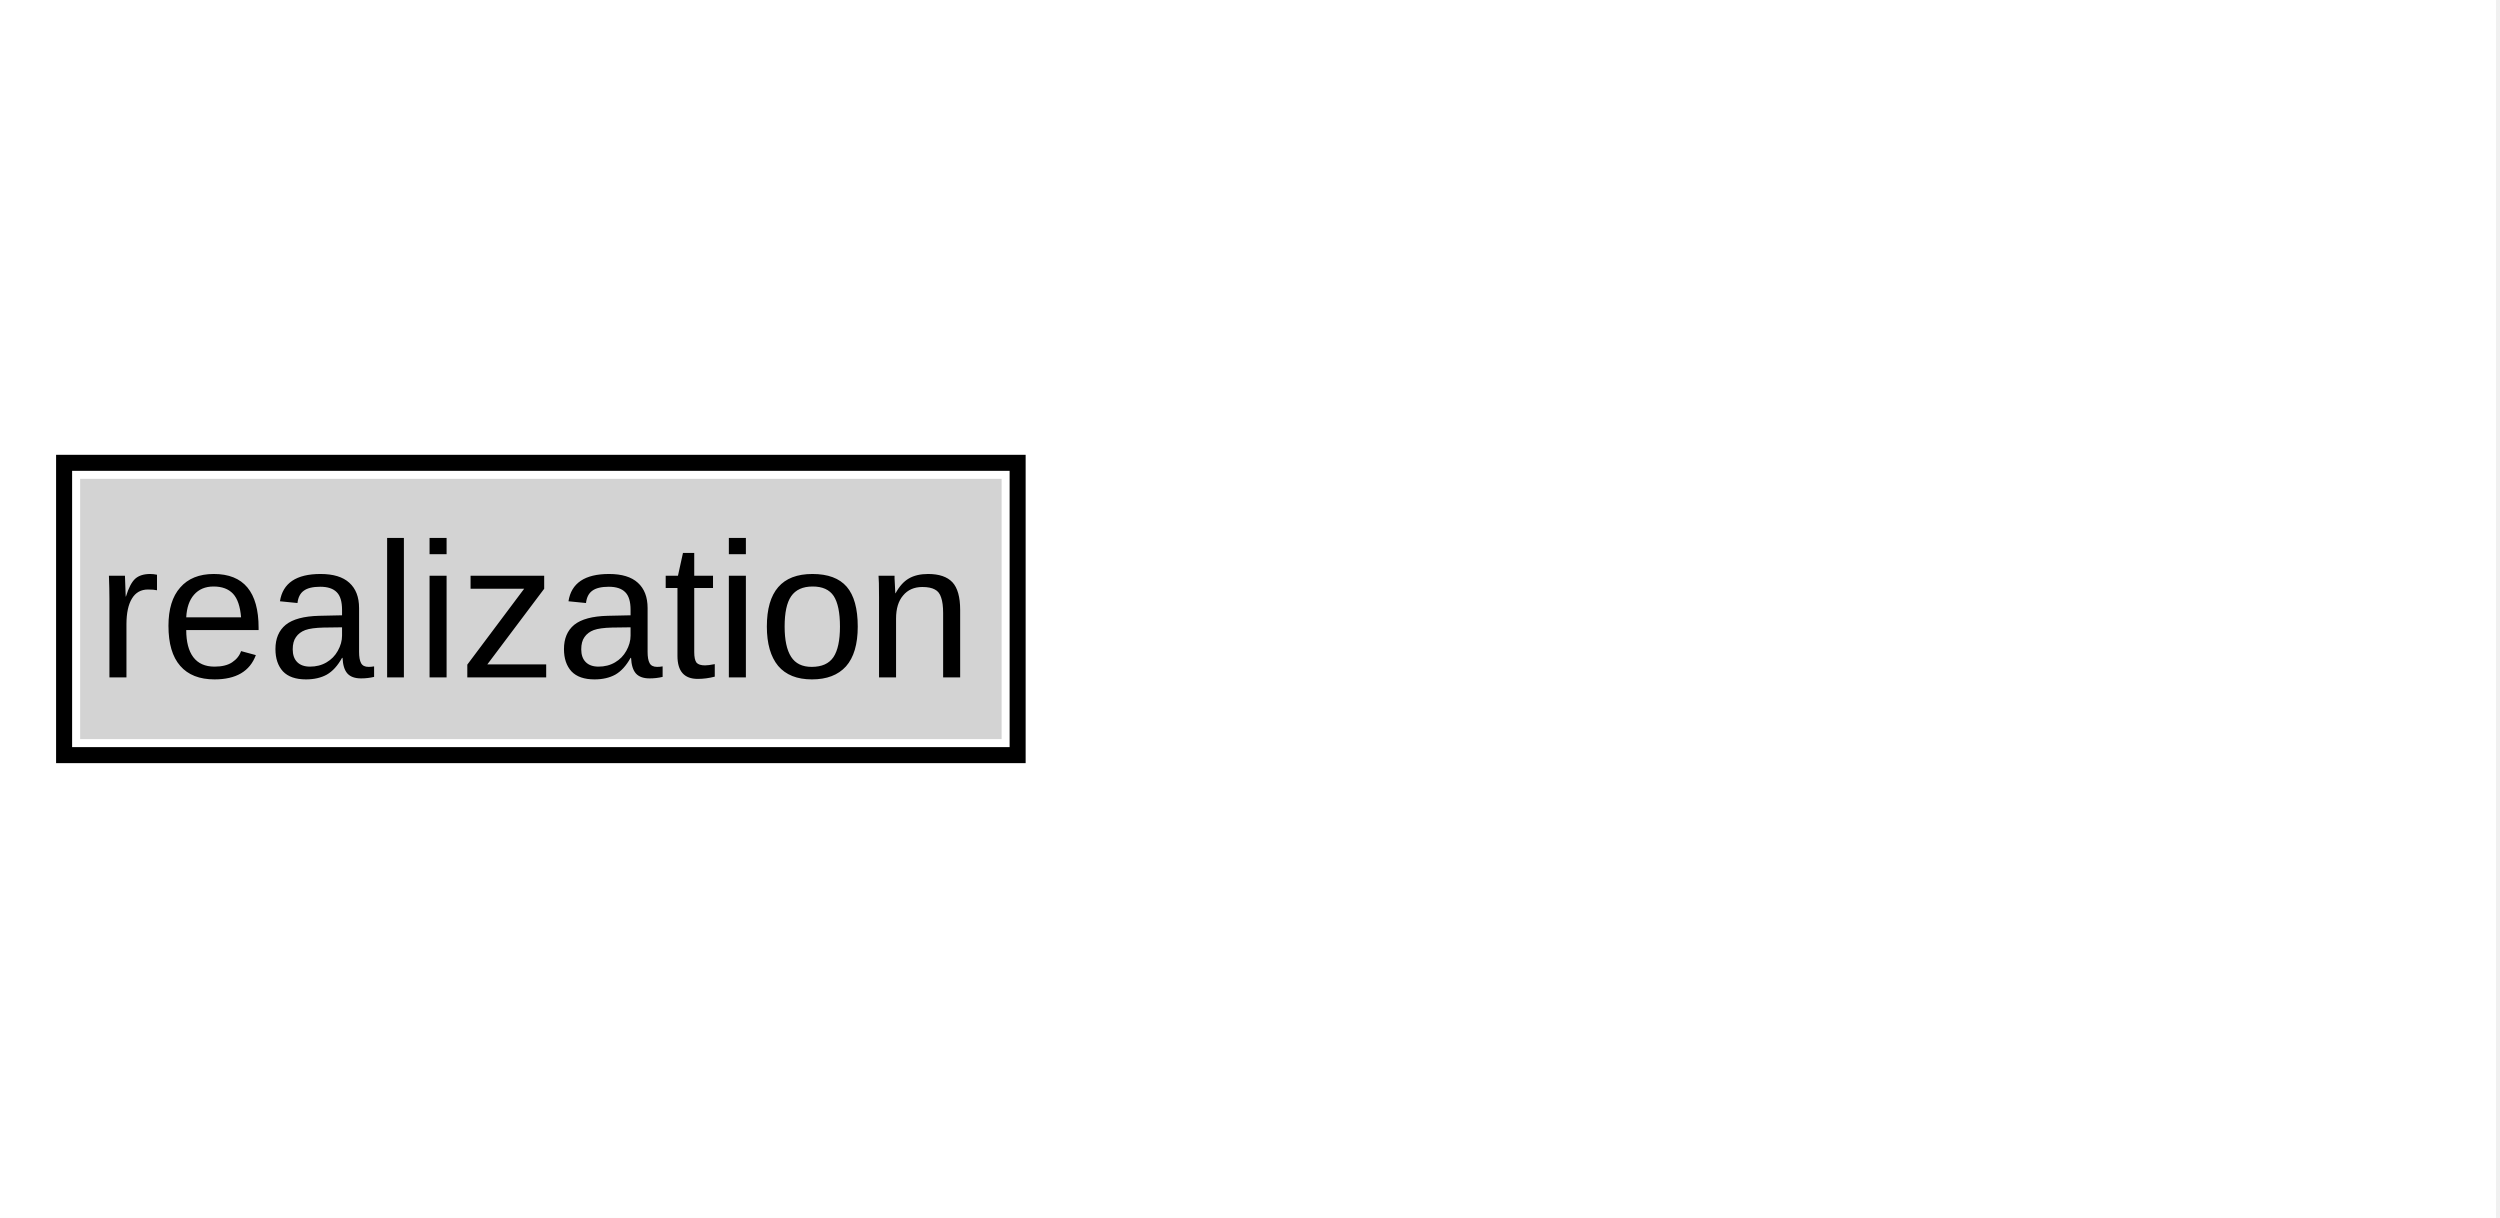
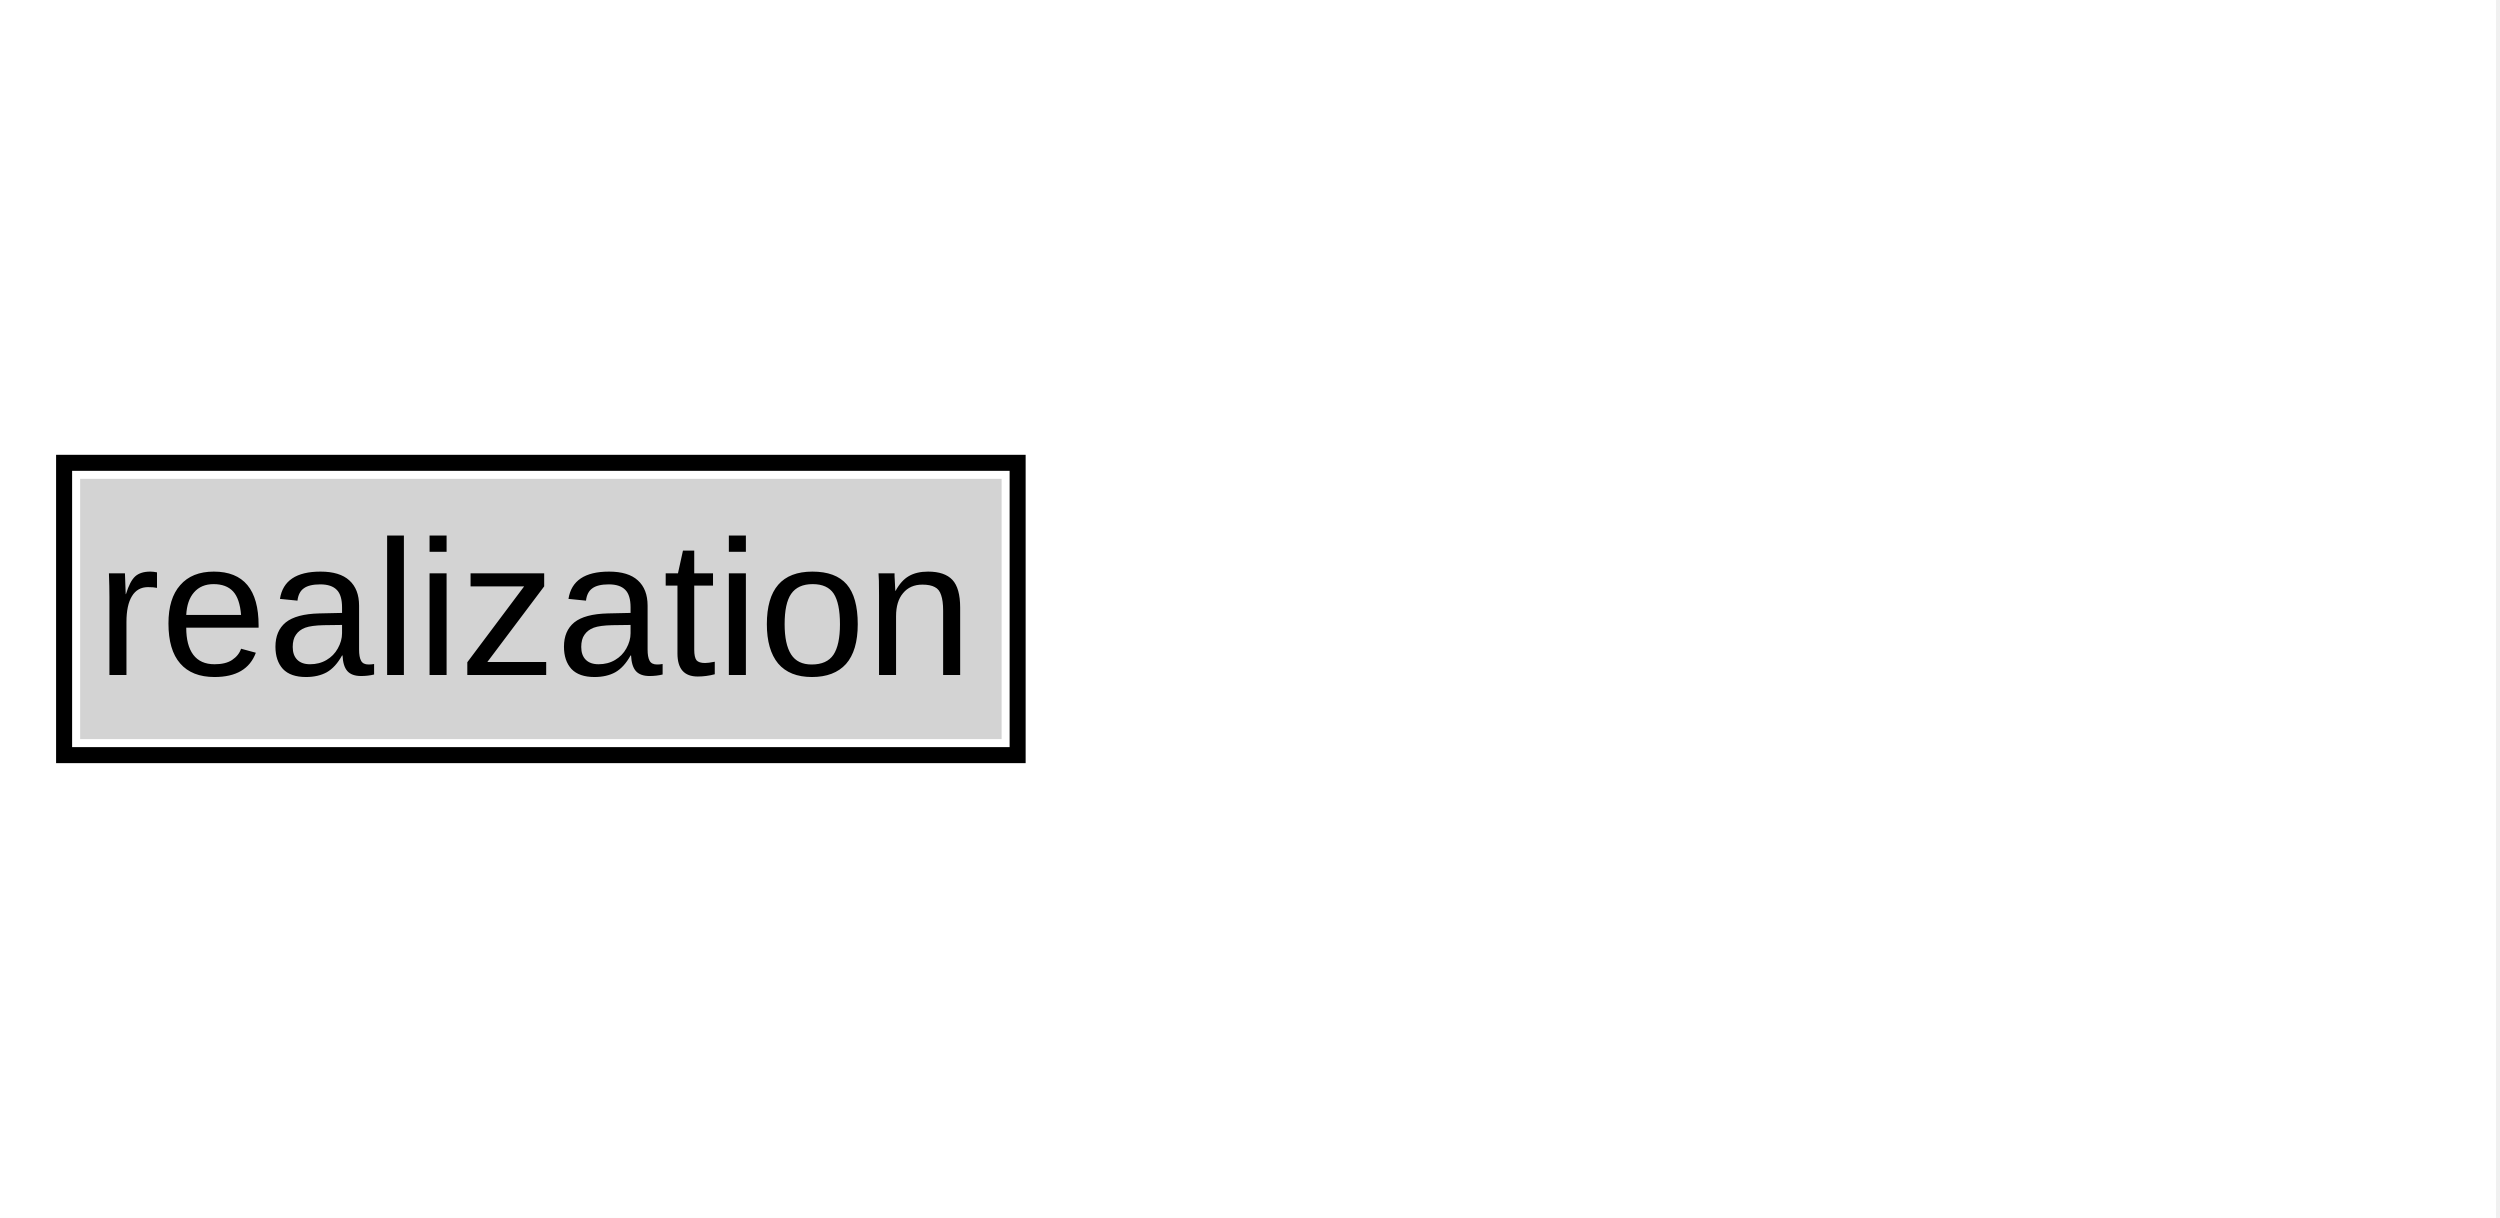
<svg xmlns="http://www.w3.org/2000/svg" xmlns:xlink="http://www.w3.org/1999/xlink" width="156pt" height="76pt" viewBox="0.00 0.00 156.00 76.00">
  <g id="graph0" class="graph" transform="scale(1 1) rotate(0) translate(4 72)">
    <polygon fill="white" stroke="none" points="-4,4 -4,-72 151.75,-72 151.75,4 -4,4" />
    <g id="clust2" class="cluster">
</g>
    <g id="node1" class="node">
      <g id="a_node1">
-         <a xlink:href="../classes/itsVocabulary__realization.md" xlink:title="&lt;TABLE&gt;">
+         <a xlink:href="../terms/realization/" xlink:title="&lt;TABLE&gt;">
          <polygon fill="lightgray" stroke="none" points="1,-25.88 1,-42.12 58.5,-42.12 58.5,-25.88 1,-25.88" />
-           <text xml:space="preserve" text-anchor="start" x="2" y="-29.73" font-family="Arial" font-size="12.00">realization</text>
+           <text xml:space="preserve" text-anchor="start" x="2" y="-29.88" font-family="Arial" font-size="12.00">realization</text>
          <polygon fill="none" stroke="black" points="0,-24.88 0,-43.12 59.5,-43.12 59.5,-24.88 0,-24.88" />
        </a>
      </g>
    </g>
  </g>
</svg>
